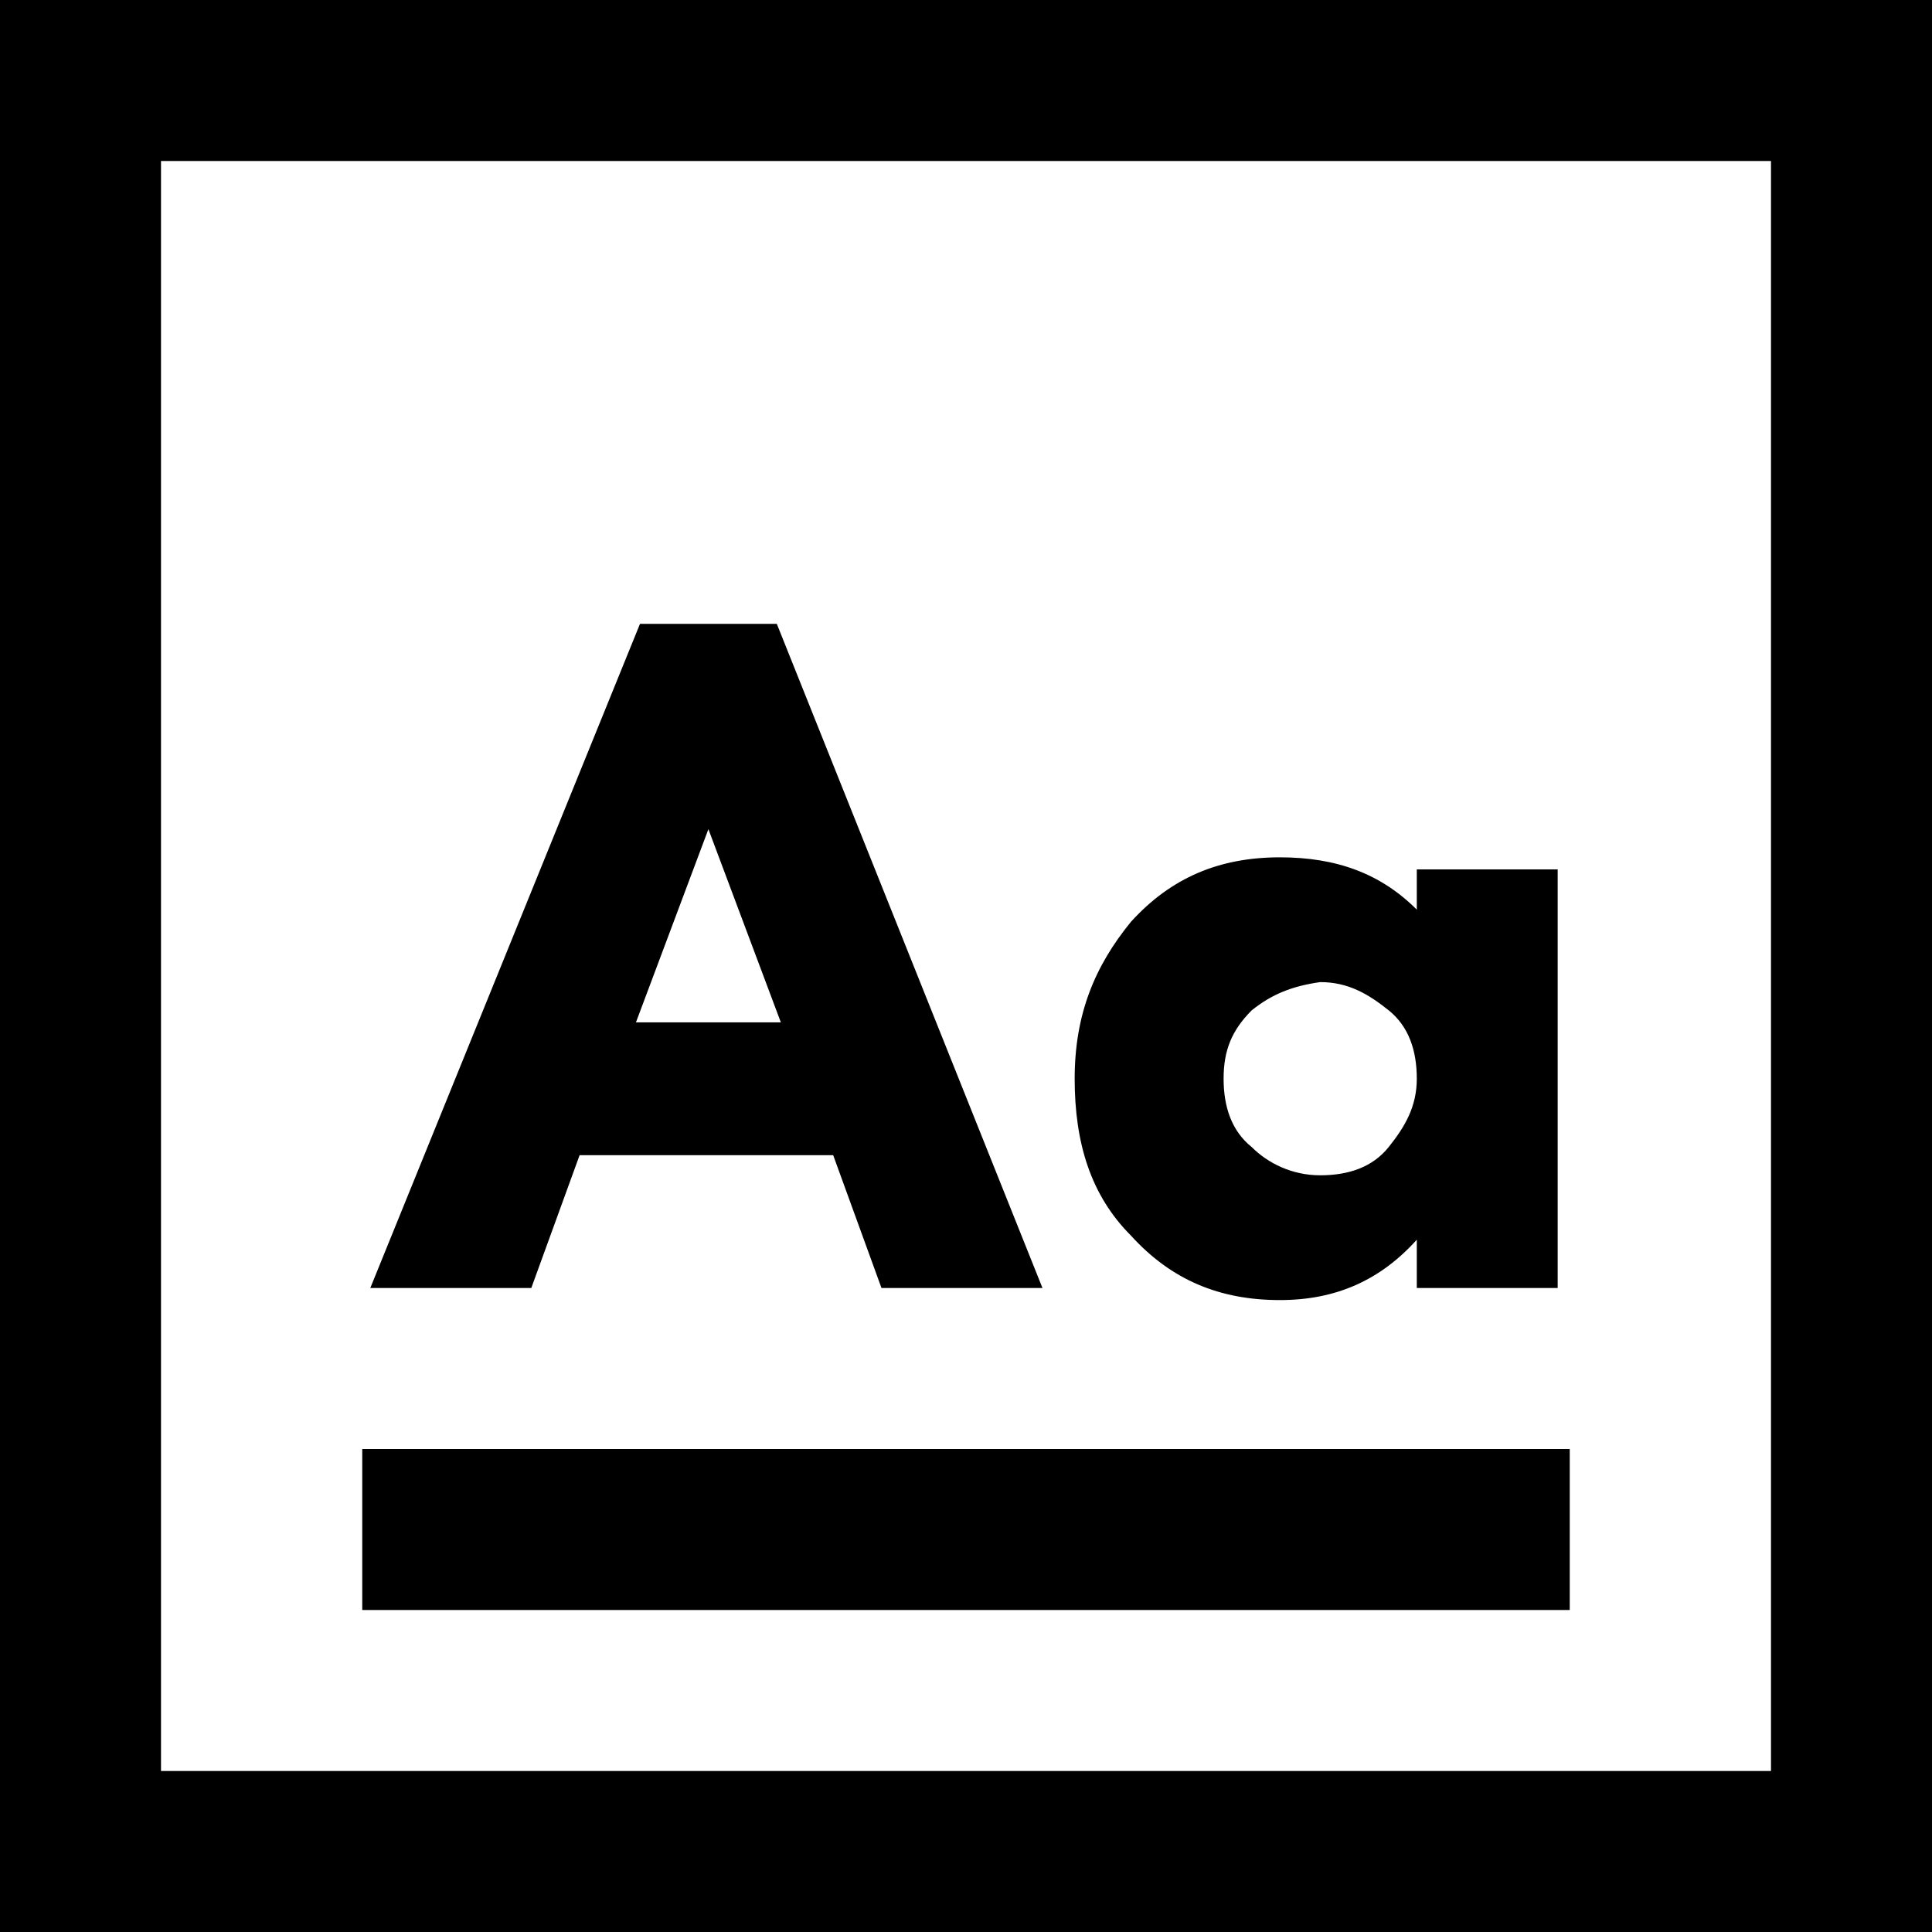
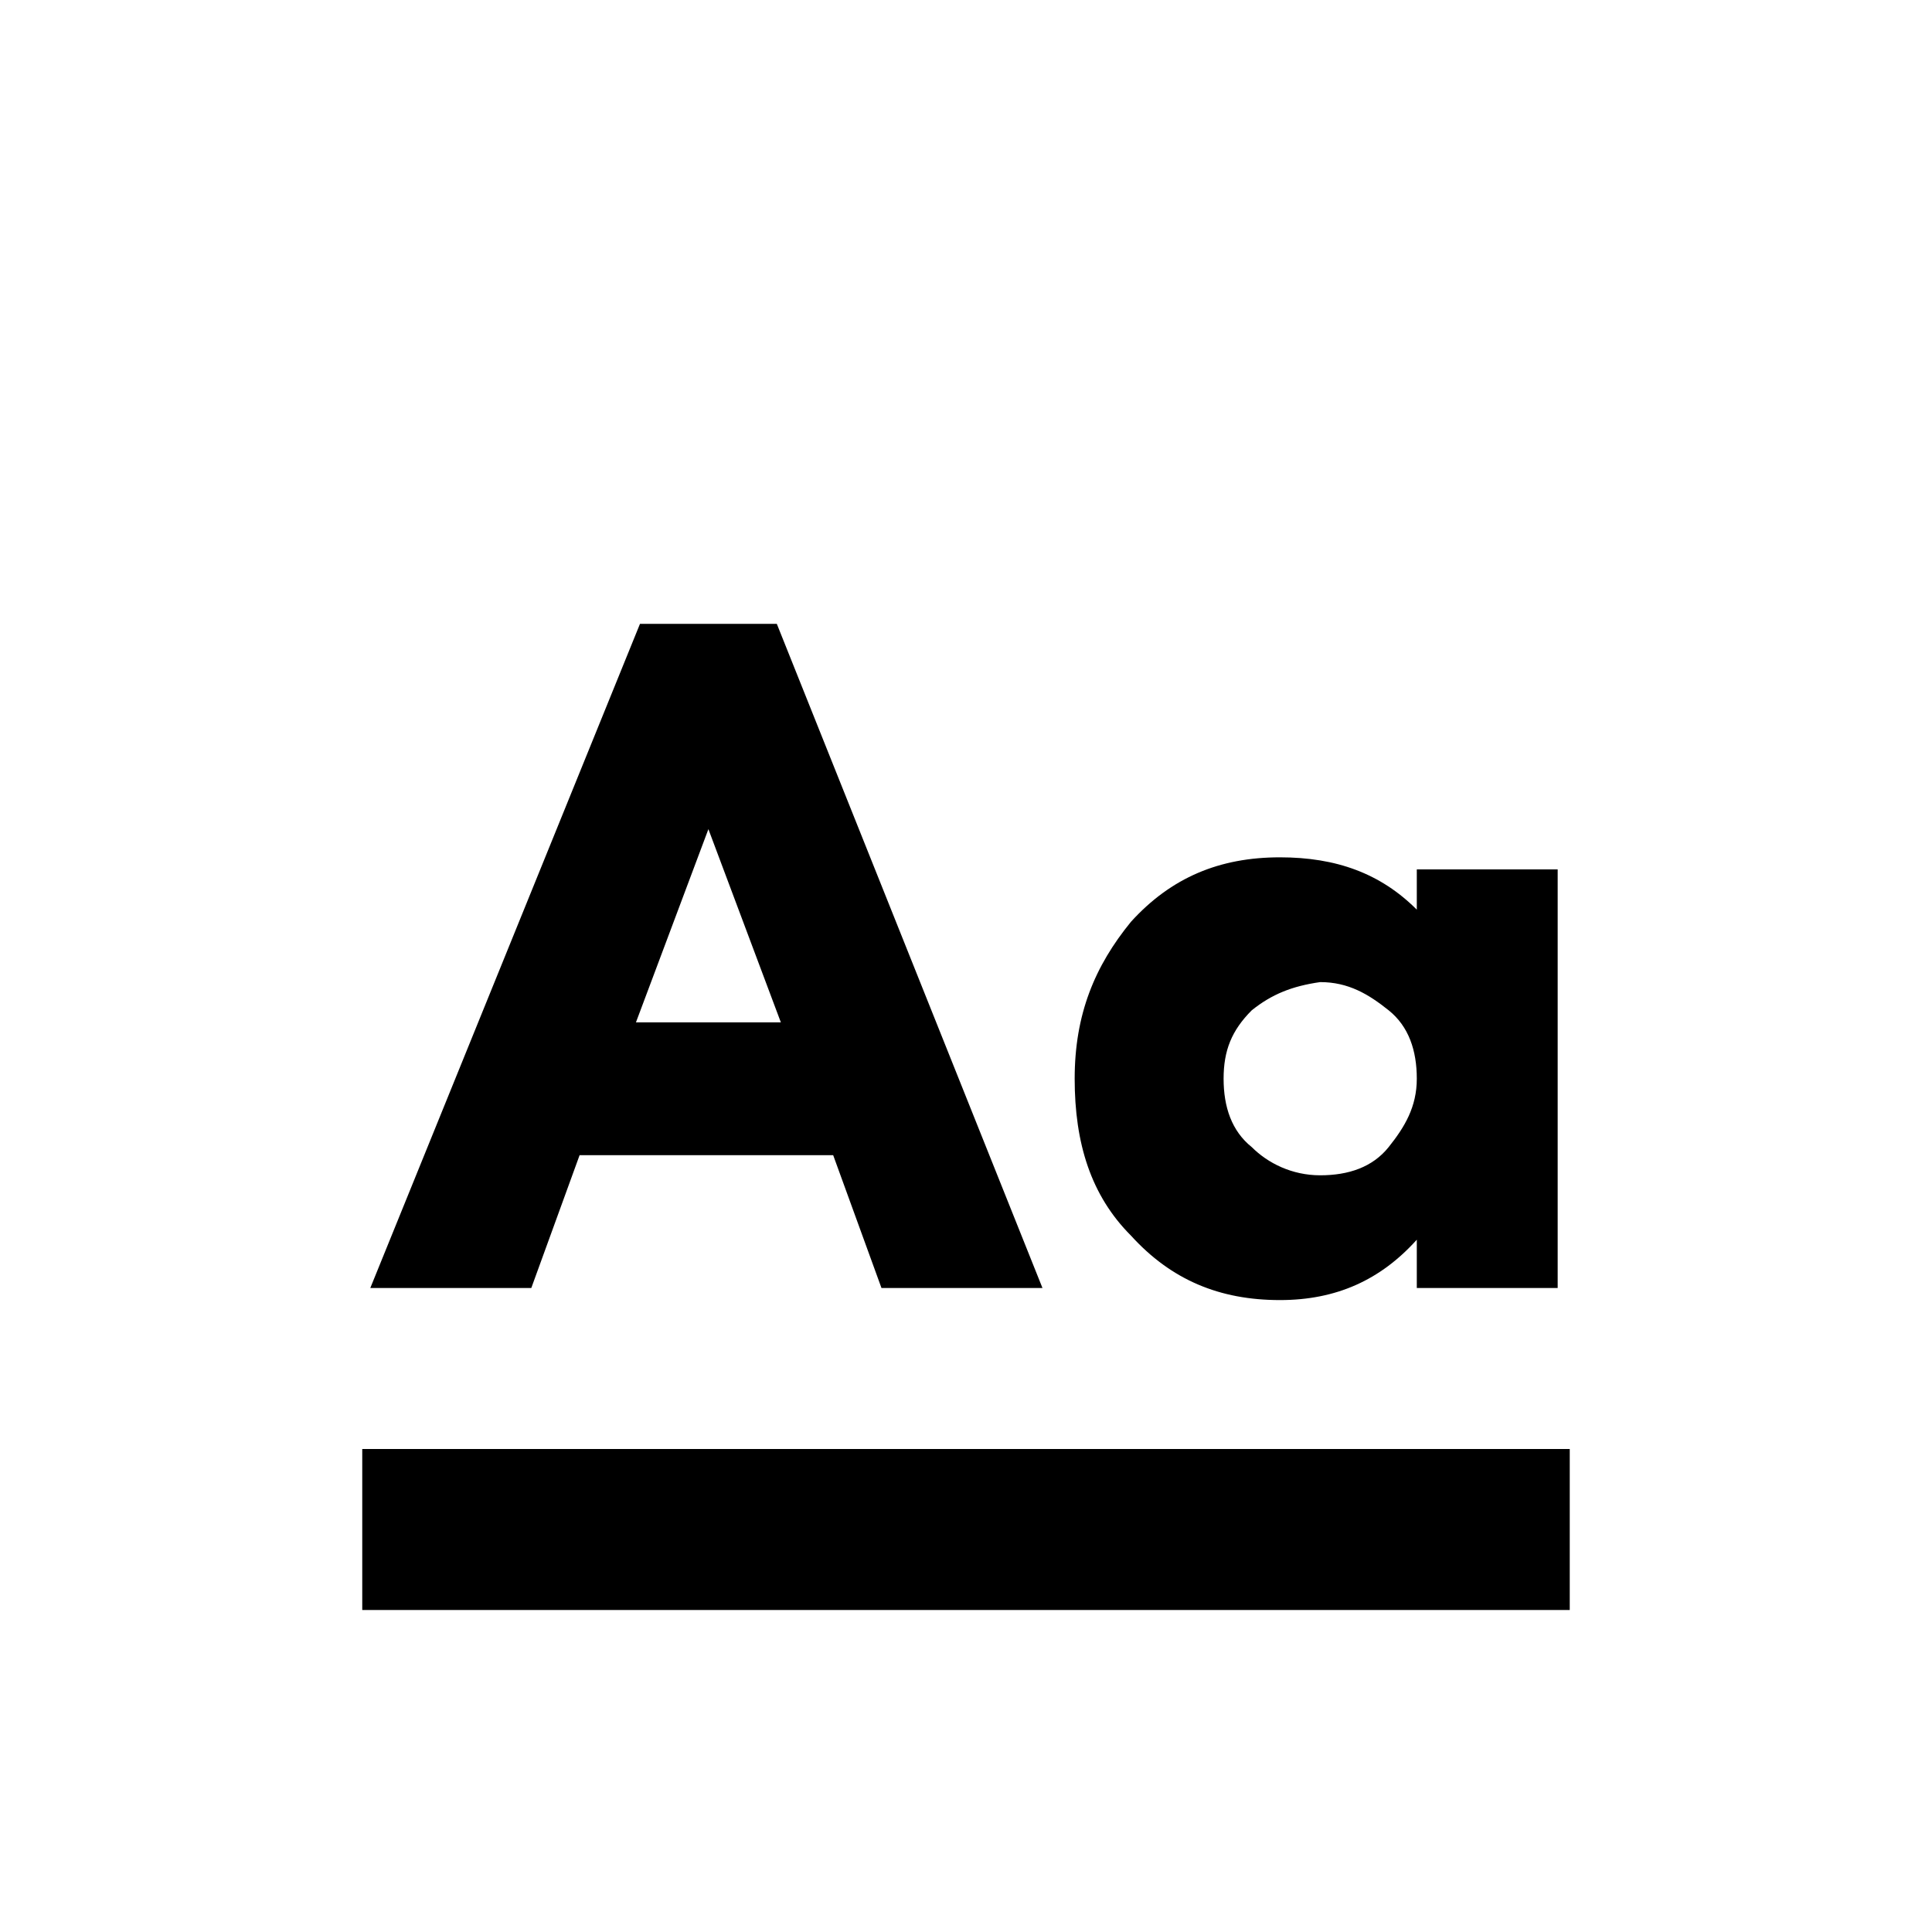
<svg xmlns="http://www.w3.org/2000/svg" width="48" height="48" viewBox="0 0 48 48">
-   <path fill="none" stroke="#000" stroke-width="4" d="M2 2h44v44H2z" />
+   <path style="fill: none; stroke: windowText; stroke-width: 4" d="M2 2h44v44H2z" />
  <path d="M19.3 15.5L25.9 32h-4l-1.2-3.3h-6.3L13.2 32h-4l6.7-16.5h3.4zm.1 9.9l-1.8-4.8-1.8 4.8h3.6zM28.1 30.7c-1-1-1.4-2.3-1.4-3.9s.5-2.8 1.4-3.9c1-1.1 2.2-1.6 3.7-1.6 1.4 0 2.5.4 3.4 1.3v-1h3.5V32h-3.5v-1.2c-.9 1-2 1.5-3.4 1.5-1.5 0-2.7-.5-3.7-1.6zm3-5.6c-.5.5-.7 1-.7 1.7s.2 1.3.7 1.7c.4.4 1 .7 1.7.7s1.3-.2 1.7-.7c.4-.5.7-1 .7-1.7s-.2-1.3-.7-1.7-1-.7-1.7-.7c-.7.1-1.2.3-1.7.7z" />
  <path stroke="#000" stroke-width="4" d="M9 38h30" />
</svg>
